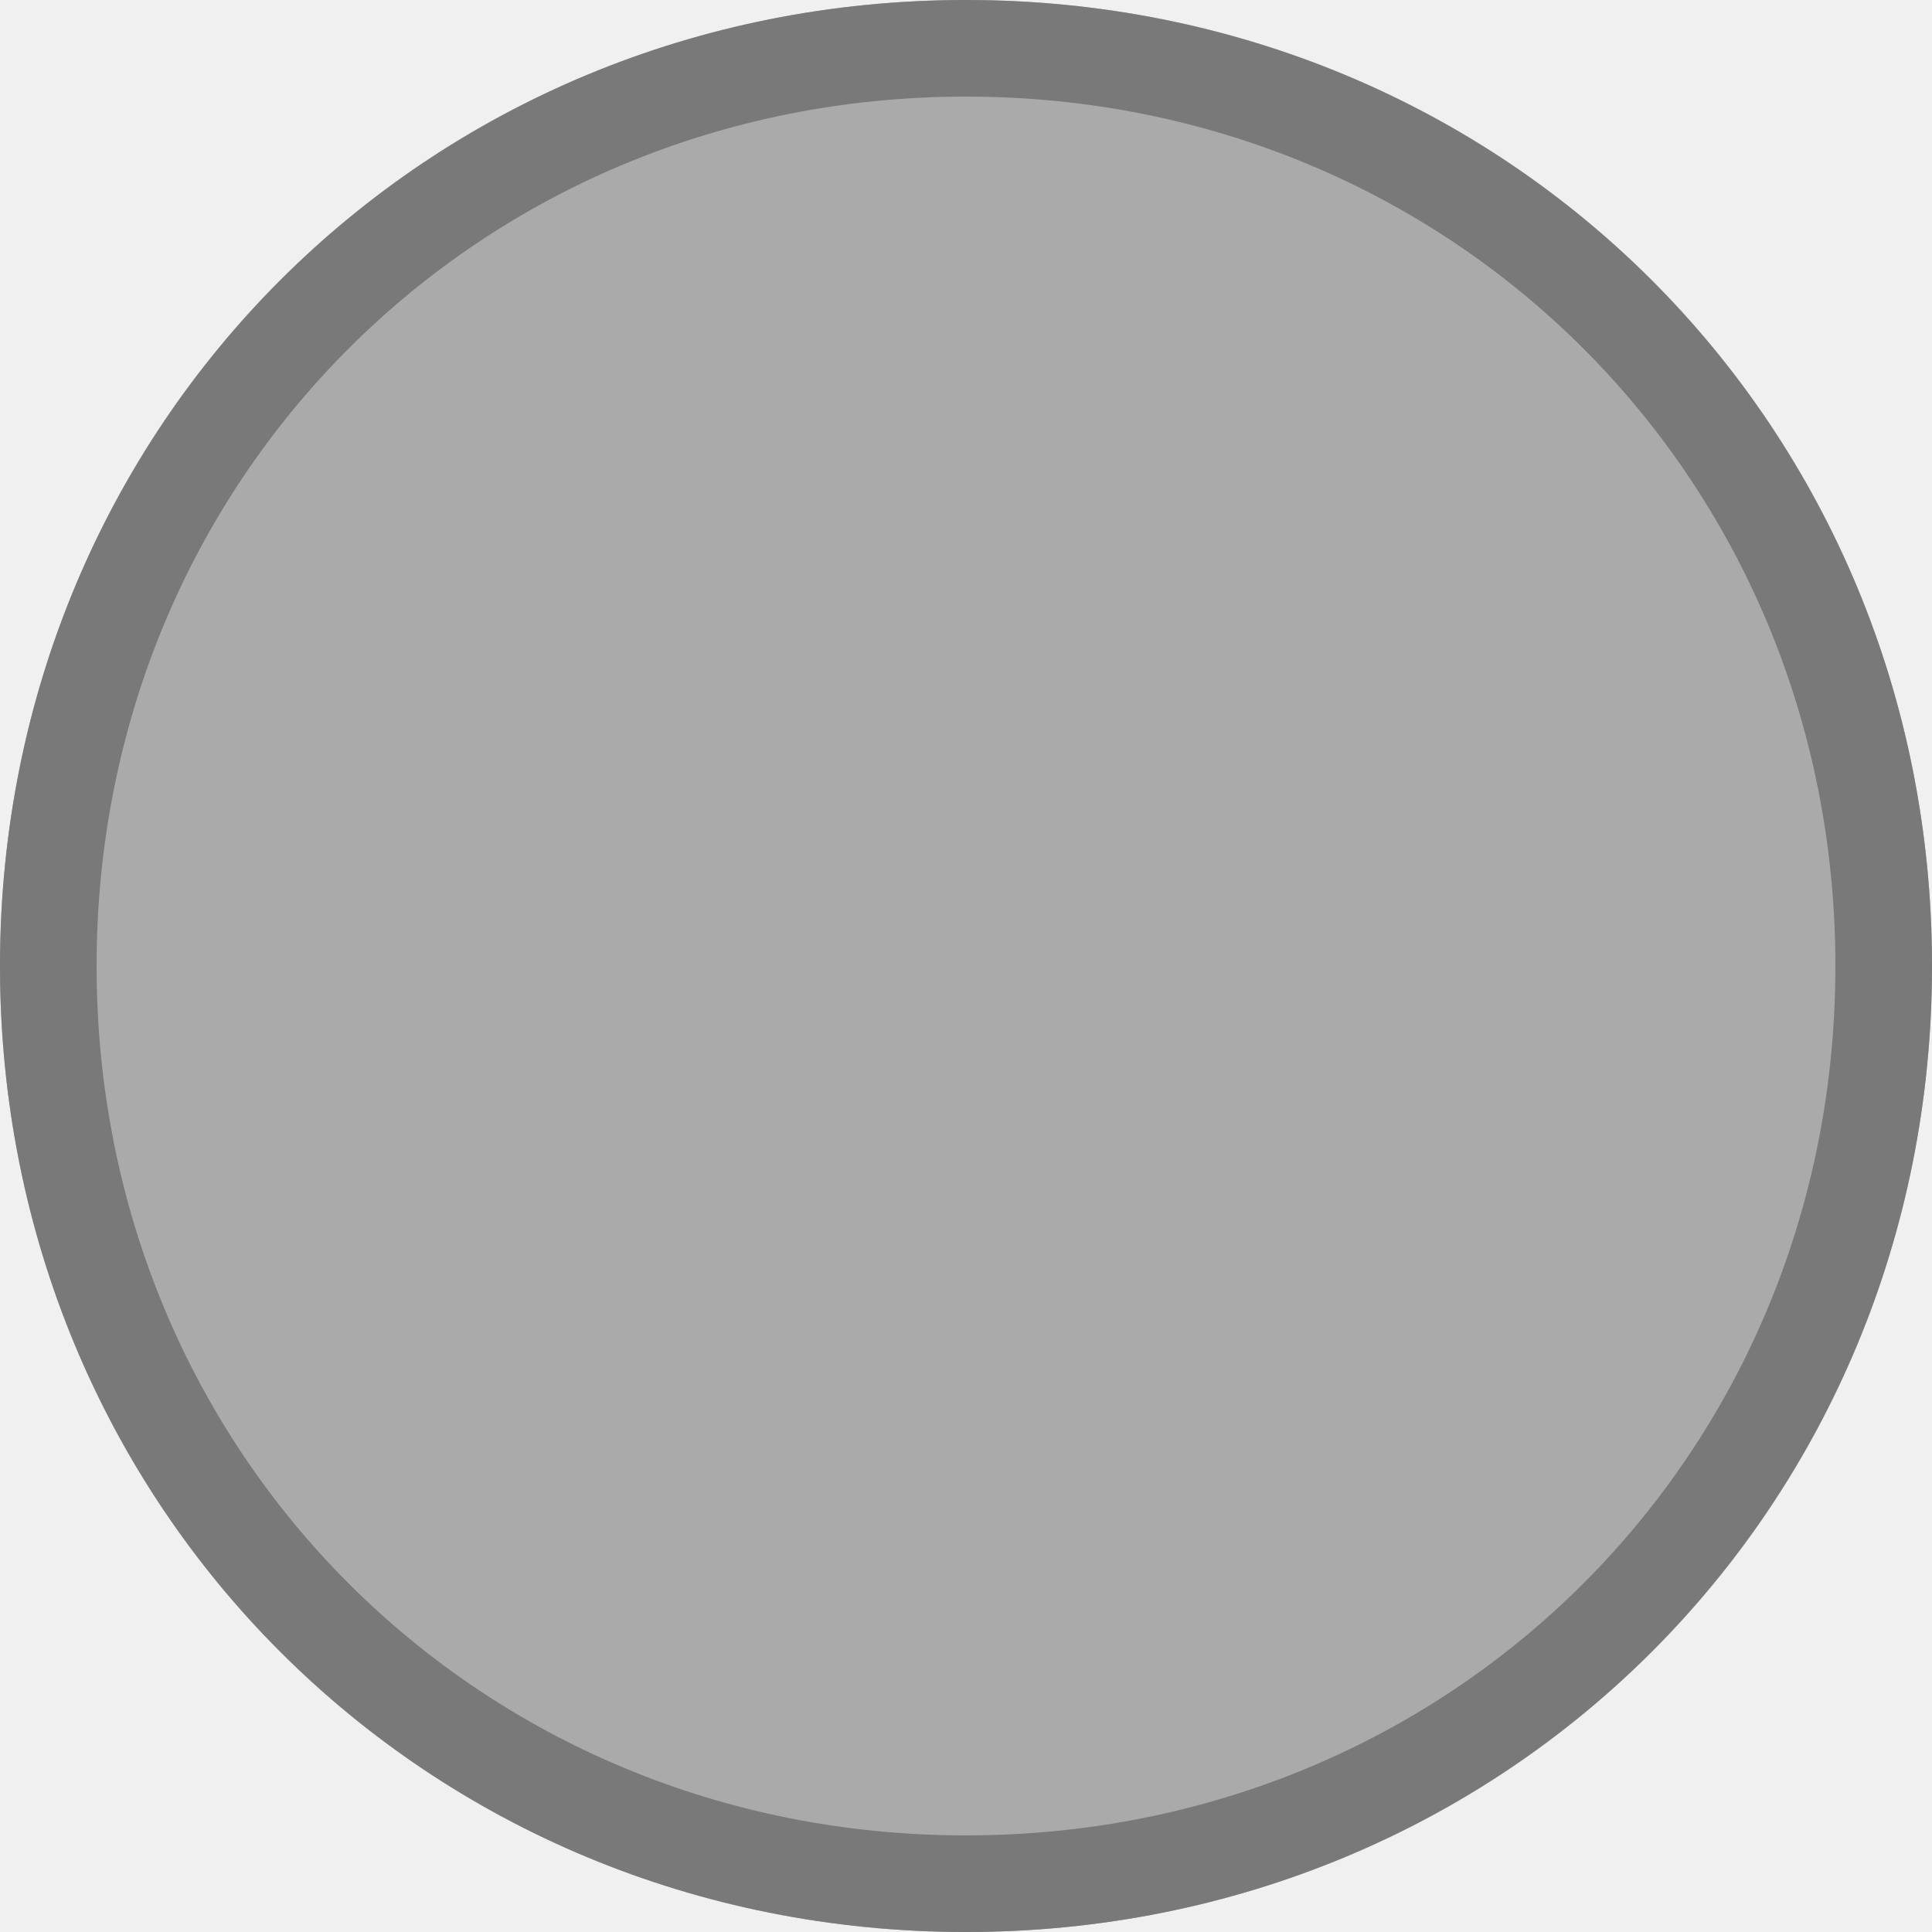
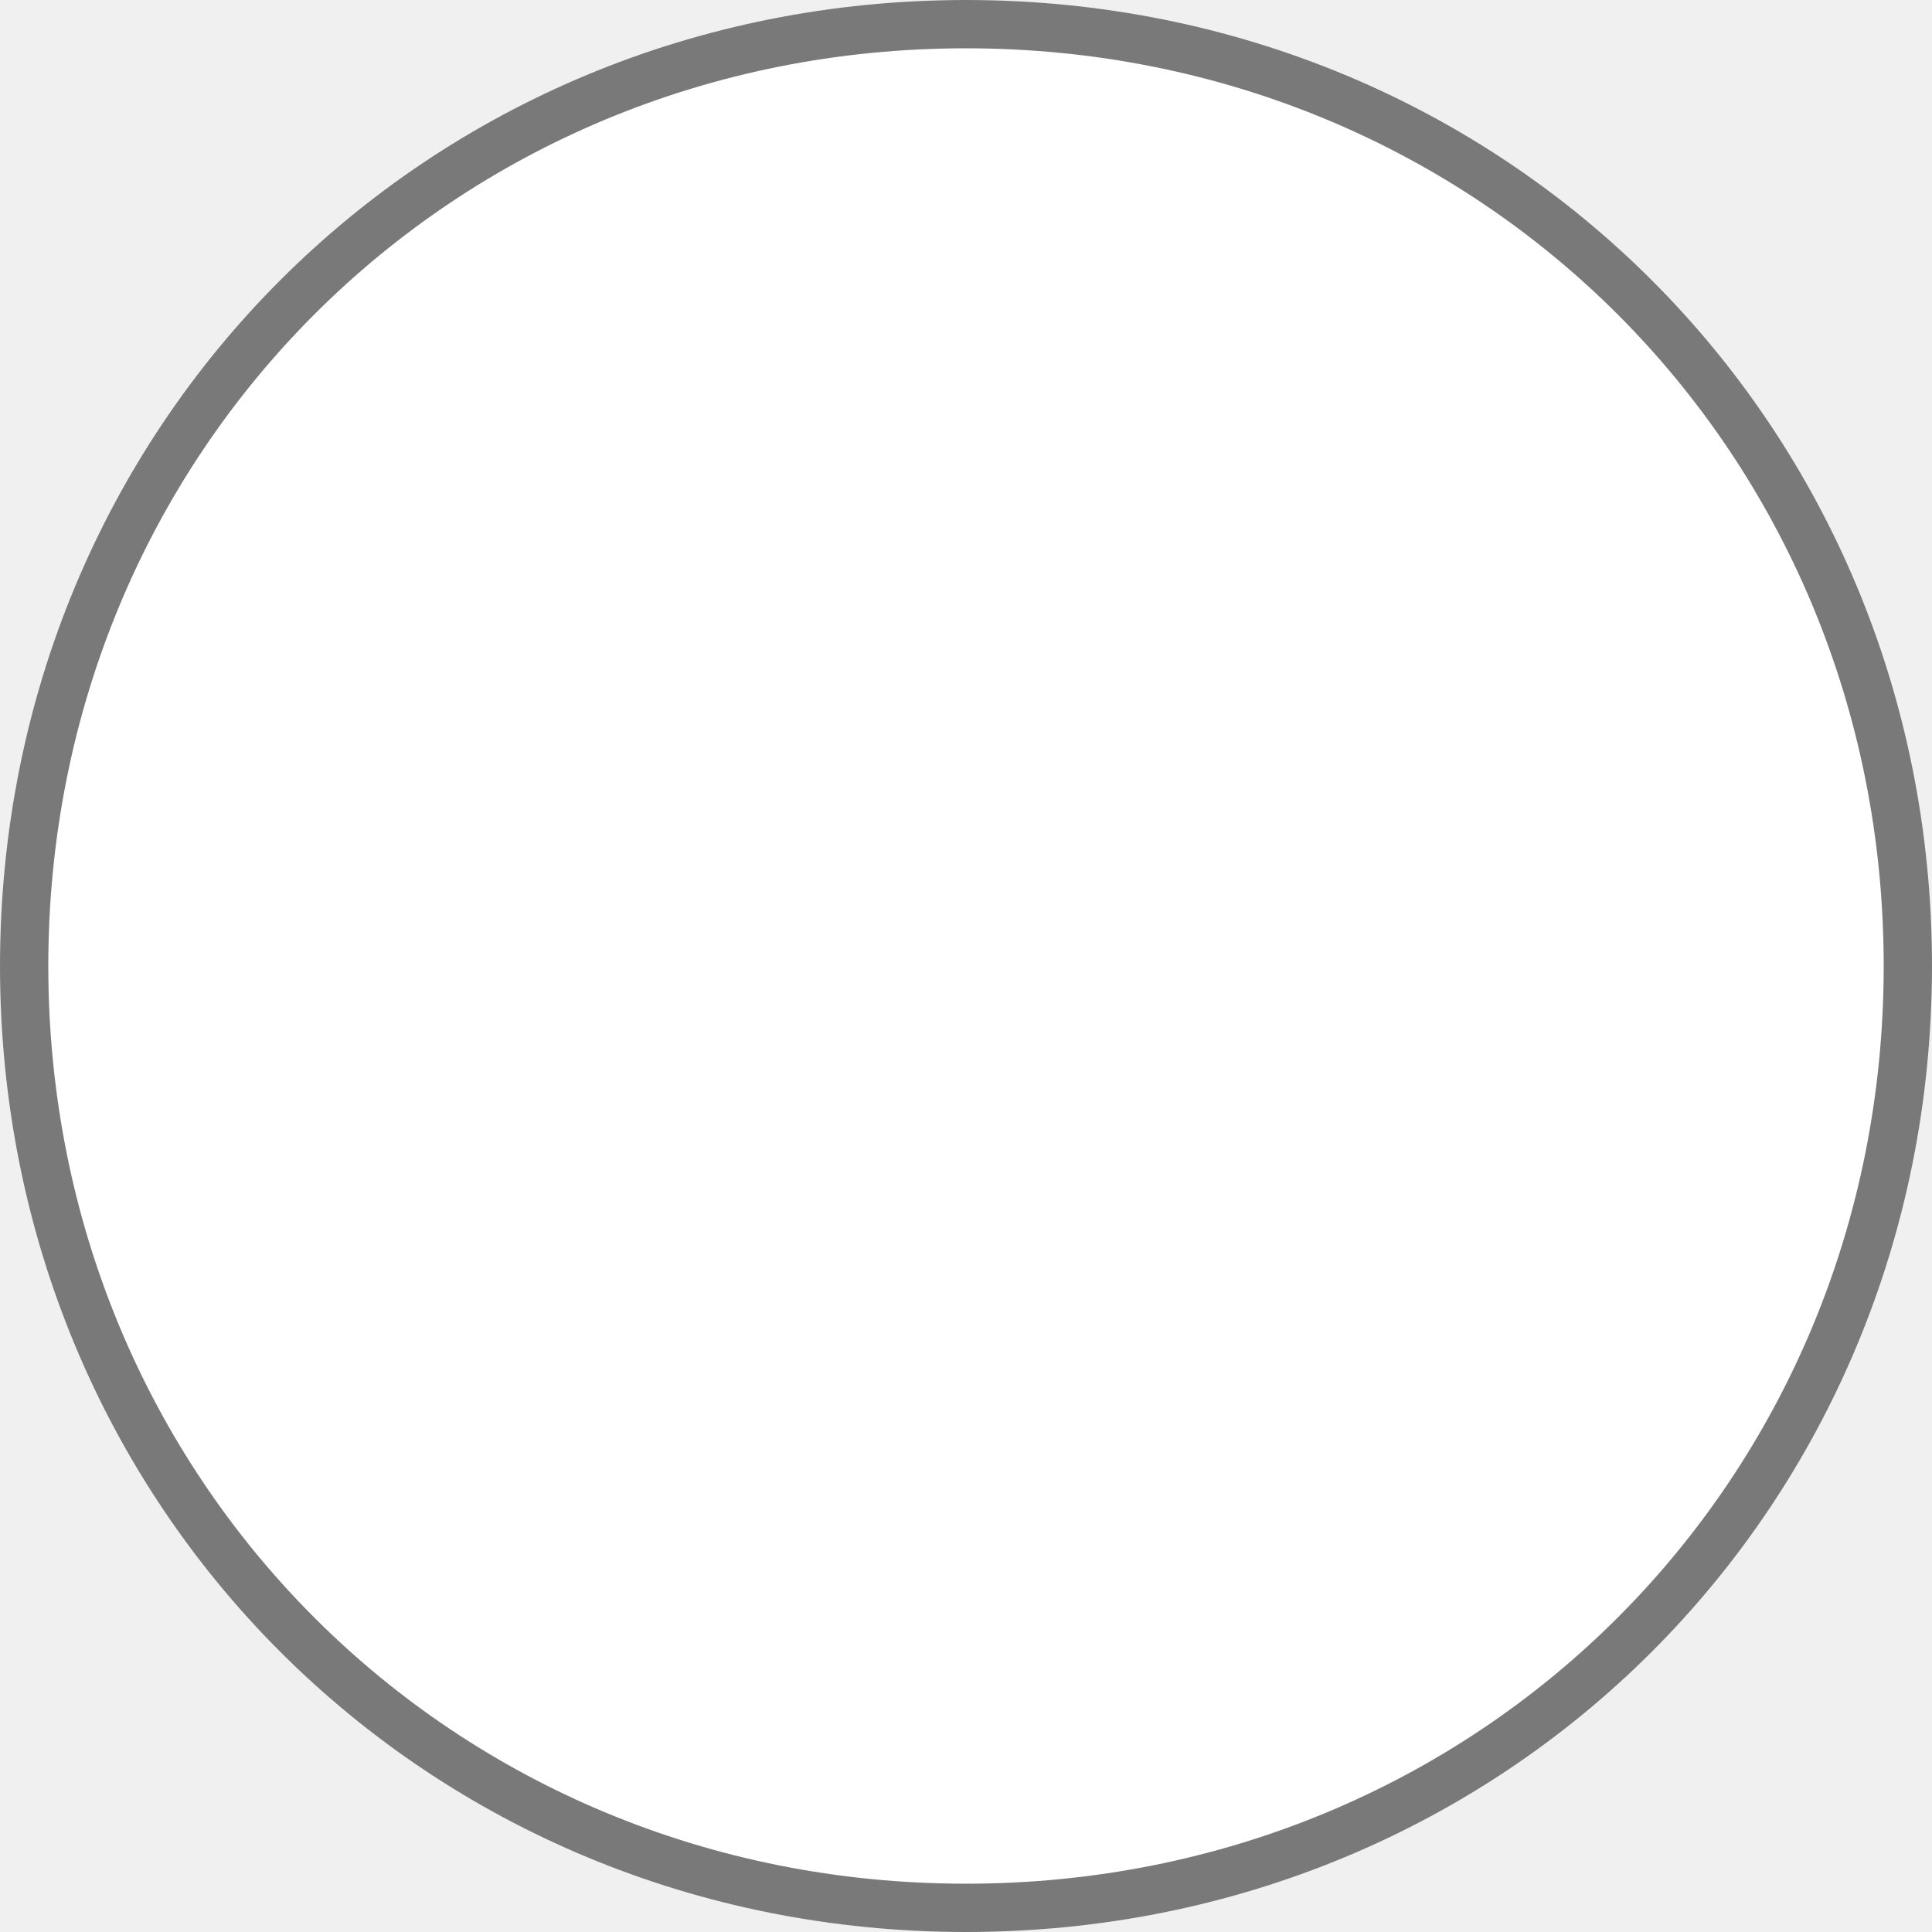
- <svg xmlns="http://www.w3.org/2000/svg" version="1.1" width="20px" height="20px">
-   <g transform="matrix(1 0 0 1 -501 -2118 )">
-     <path d="M 511 2118  C 516.6 2118  521 2122.4  521 2128  C 521 2133.6  516.6 2138  511 2138  C 505.4 2138  501 2133.6  501 2128  C 501 2122.4  505.4 2118  511 2118  Z " fill-rule="nonzero" fill="#aaaaaa" stroke="none" />
-     <path d="M 511 2118.5  C 516.32 2118.5  520.5 2122.68  520.5 2128  C 520.5 2133.32  516.32 2137.5  511 2137.5  C 505.68 2137.5  501.5 2133.32  501.5 2128  C 501.5 2122.68  505.68 2118.5  511 2118.5  Z " stroke-width="1" stroke="#797979" fill="none" />
+ <svg xmlns="http://www.w3.org/2000/svg" version="1.1" width="40px" height="40px">
+   <g transform="matrix(1 0 0 1 -789 -2115 )">
+     <path d="M 809 2115  C 820.2 2115  829 2123.8  829 2135  C 829 2146.2  820.2 2155  809 2155  C 797.8 2155  789 2146.2  789 2135  C 789 2123.8  797.8 2115  809 2115  Z " fill-rule="nonzero" fill="#ffffff" stroke="none" />
+     <path d="M 809 2115.5  C 819.92 2115.5  828.5 2124.08  828.5 2135  C 828.5 2145.92  819.92 2154.5  809 2154.5  C 798.08 2154.5  789.5 2145.92  789.5 2135  C 789.5 2124.08  798.08 2115.5  809 2115.5  Z " stroke-width="1" stroke="#797979" fill="none" />
  </g>
</svg>
